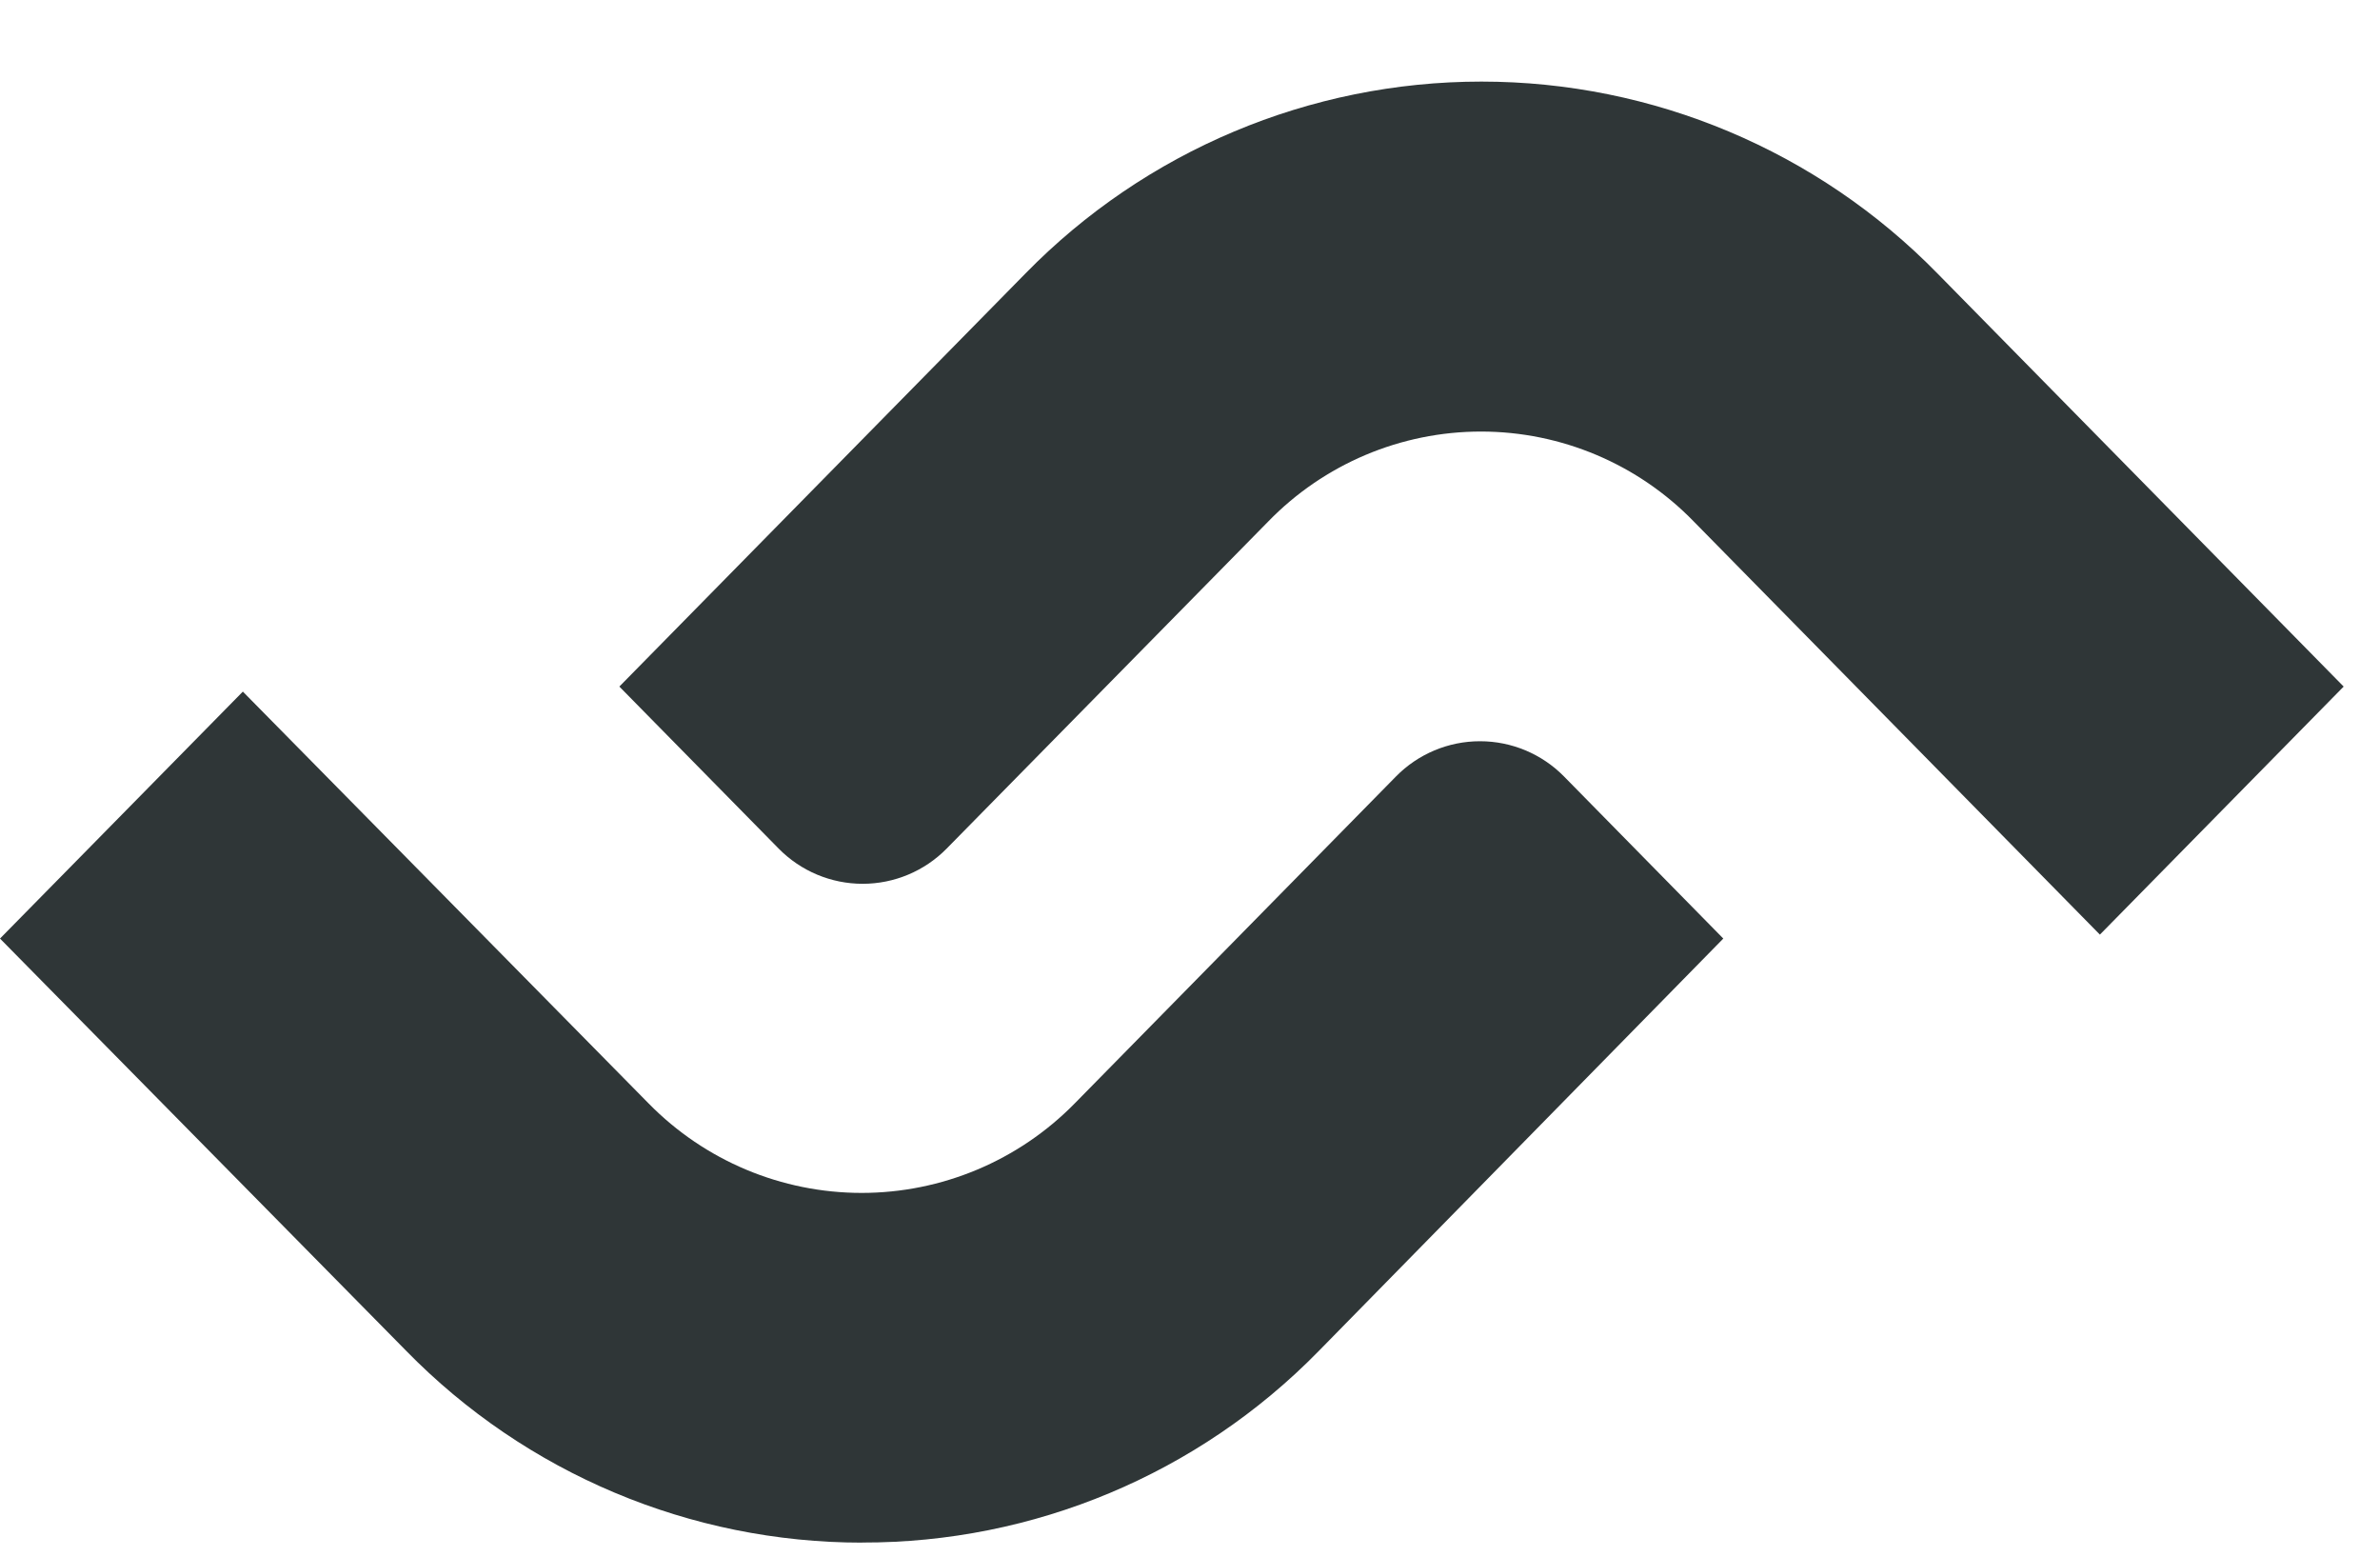
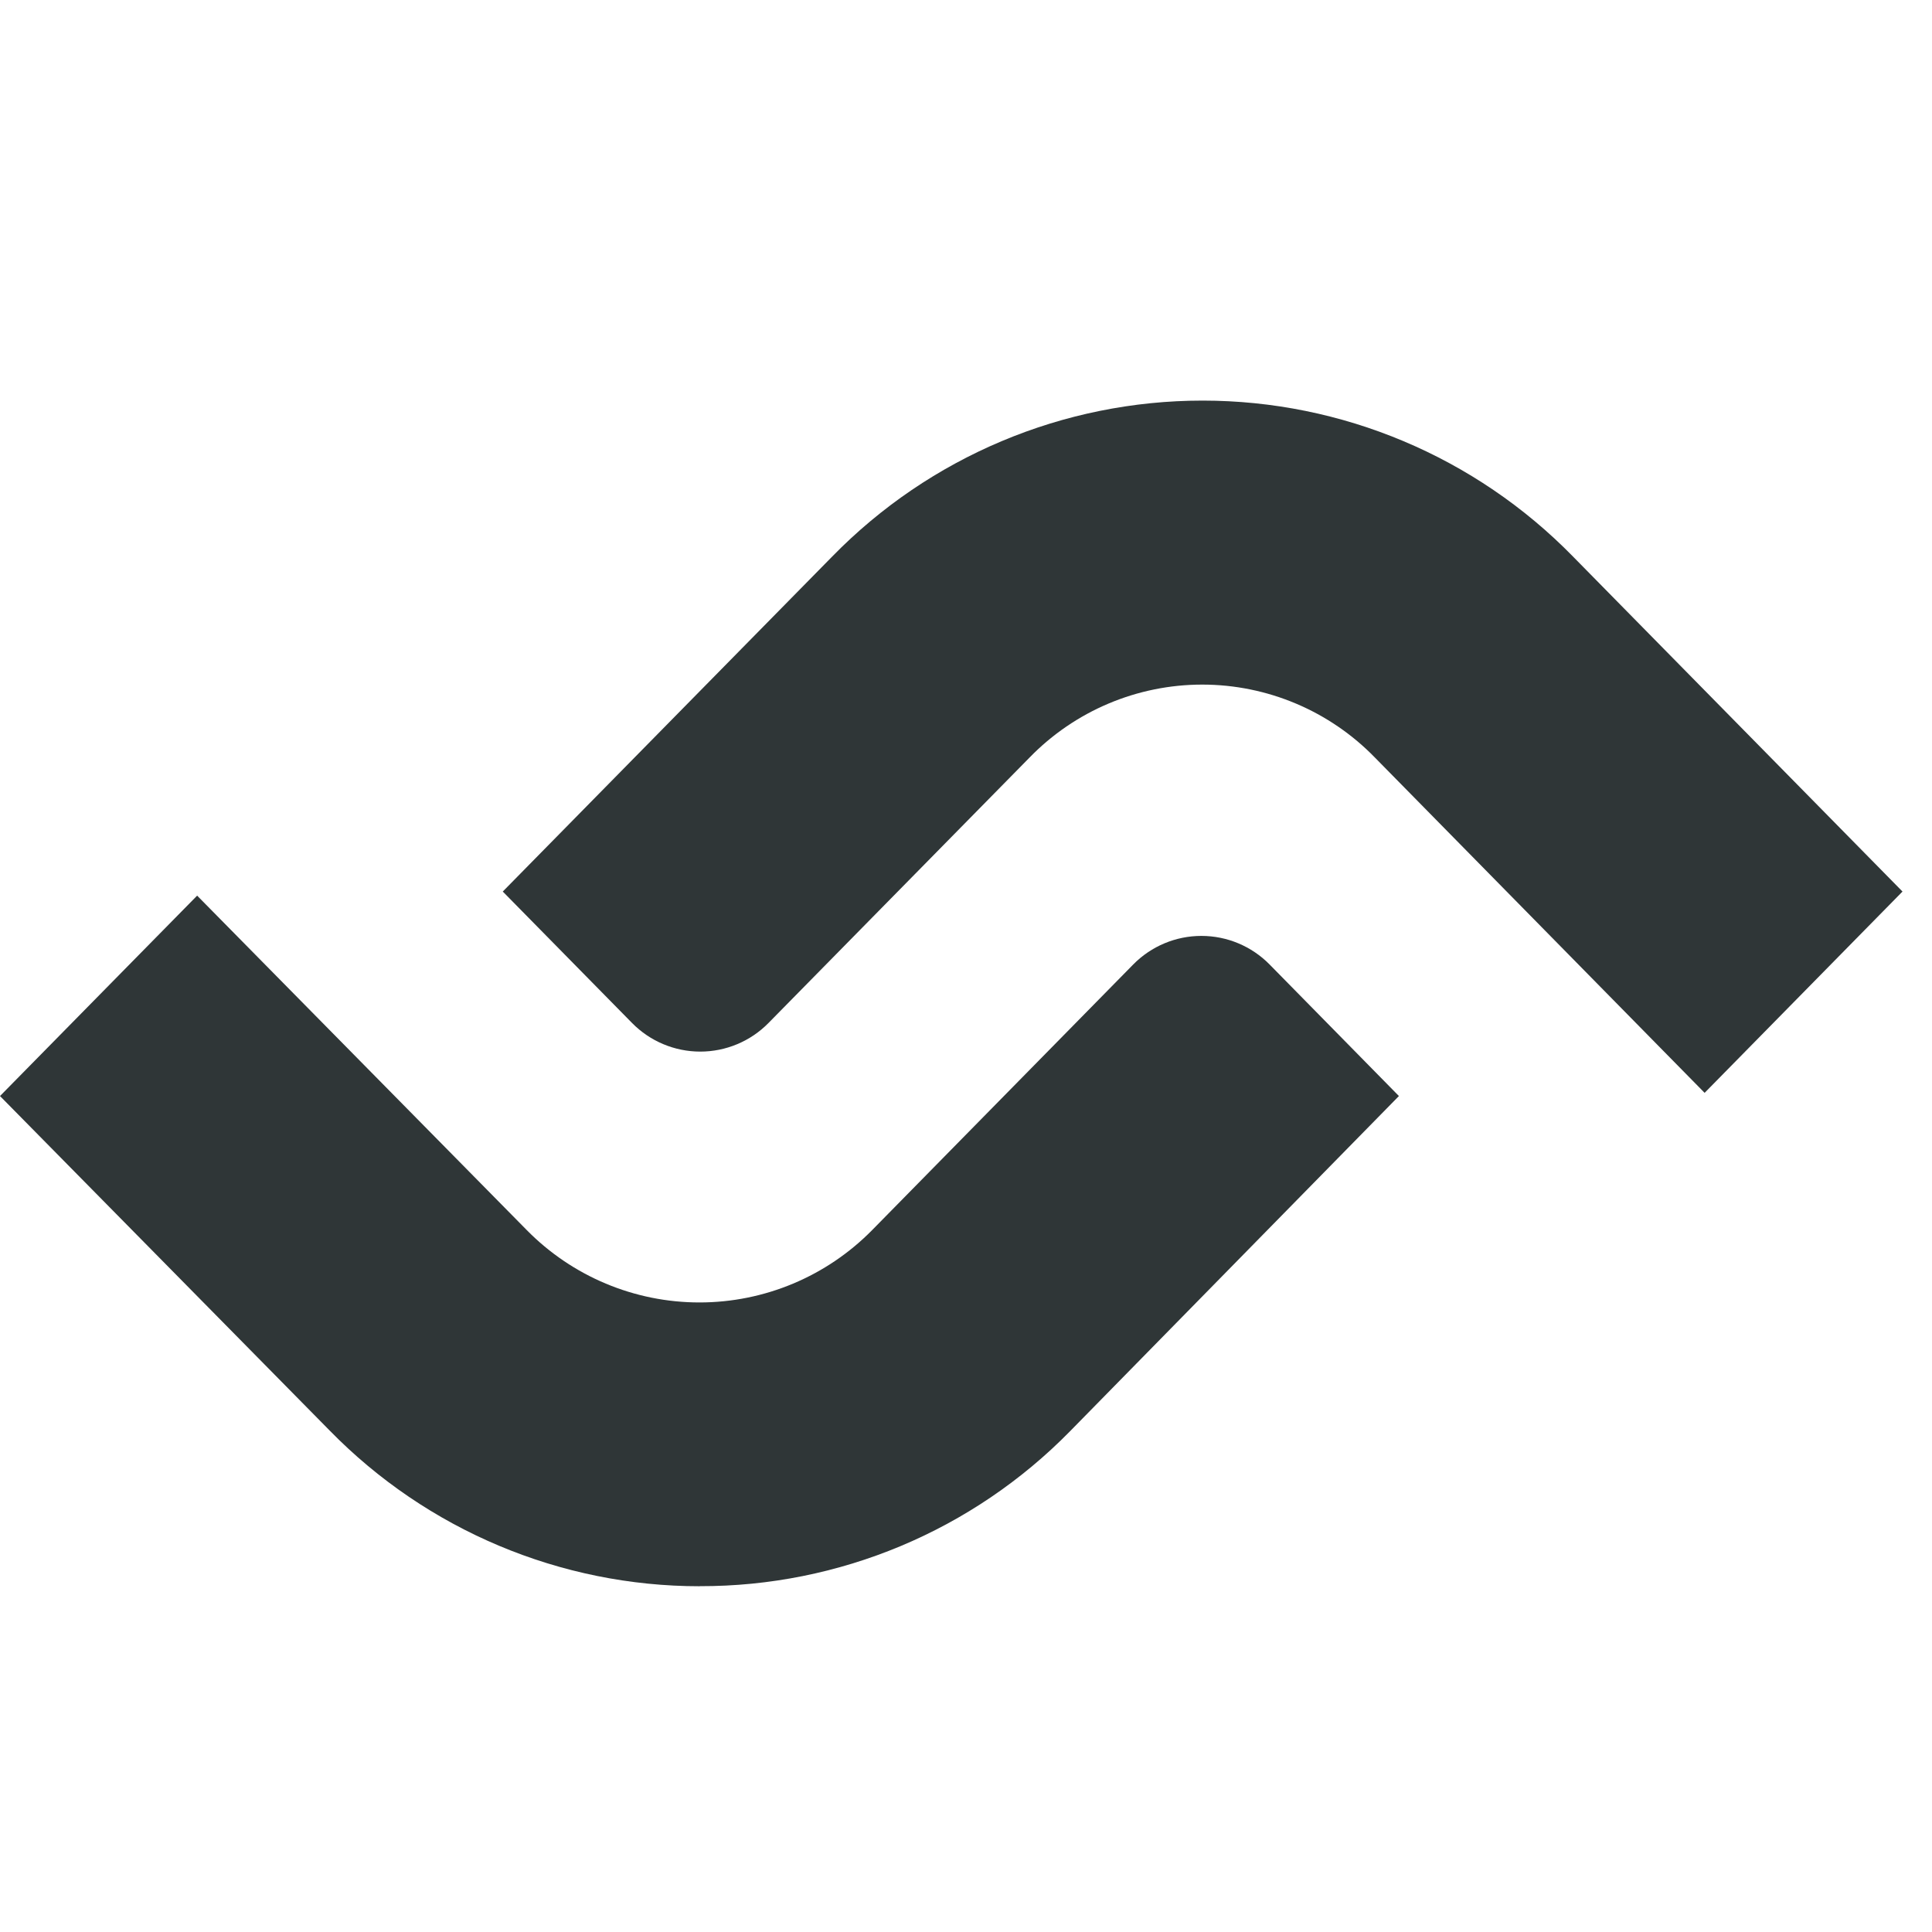
- <svg xmlns="http://www.w3.org/2000/svg" height="17" width="26">
-   <g fill="#2f3637">
+ <svg xmlns="http://www.w3.org/2000/svg" width="26" height="26" viewBox="0 0 26 26">
+   <g fill="#2f3637" transform="translate(0, 4.5)">
    <path d="M9.418 16.847a6.966 6.966 0 01-4.983-2.097L0 10.25l2.653-2.697 4.435 4.5a3.26 3.26 0 004.65 0L15.25 8.48a1.287 1.287 0 011.836 0l1.74 1.77-4.425 4.51a6.954 6.954 0 01-4.983 2.086z" />
    <path d="M22.94 10.207l-4.436-4.511a3.241 3.241 0 00-4.65 0l-3.512 3.571a1.287 1.287 0 01-1.836 0l-1.74-1.769 4.435-4.51a6.969 6.969 0 019.966 0l4.436 4.51z" />
  </g>
</svg>
